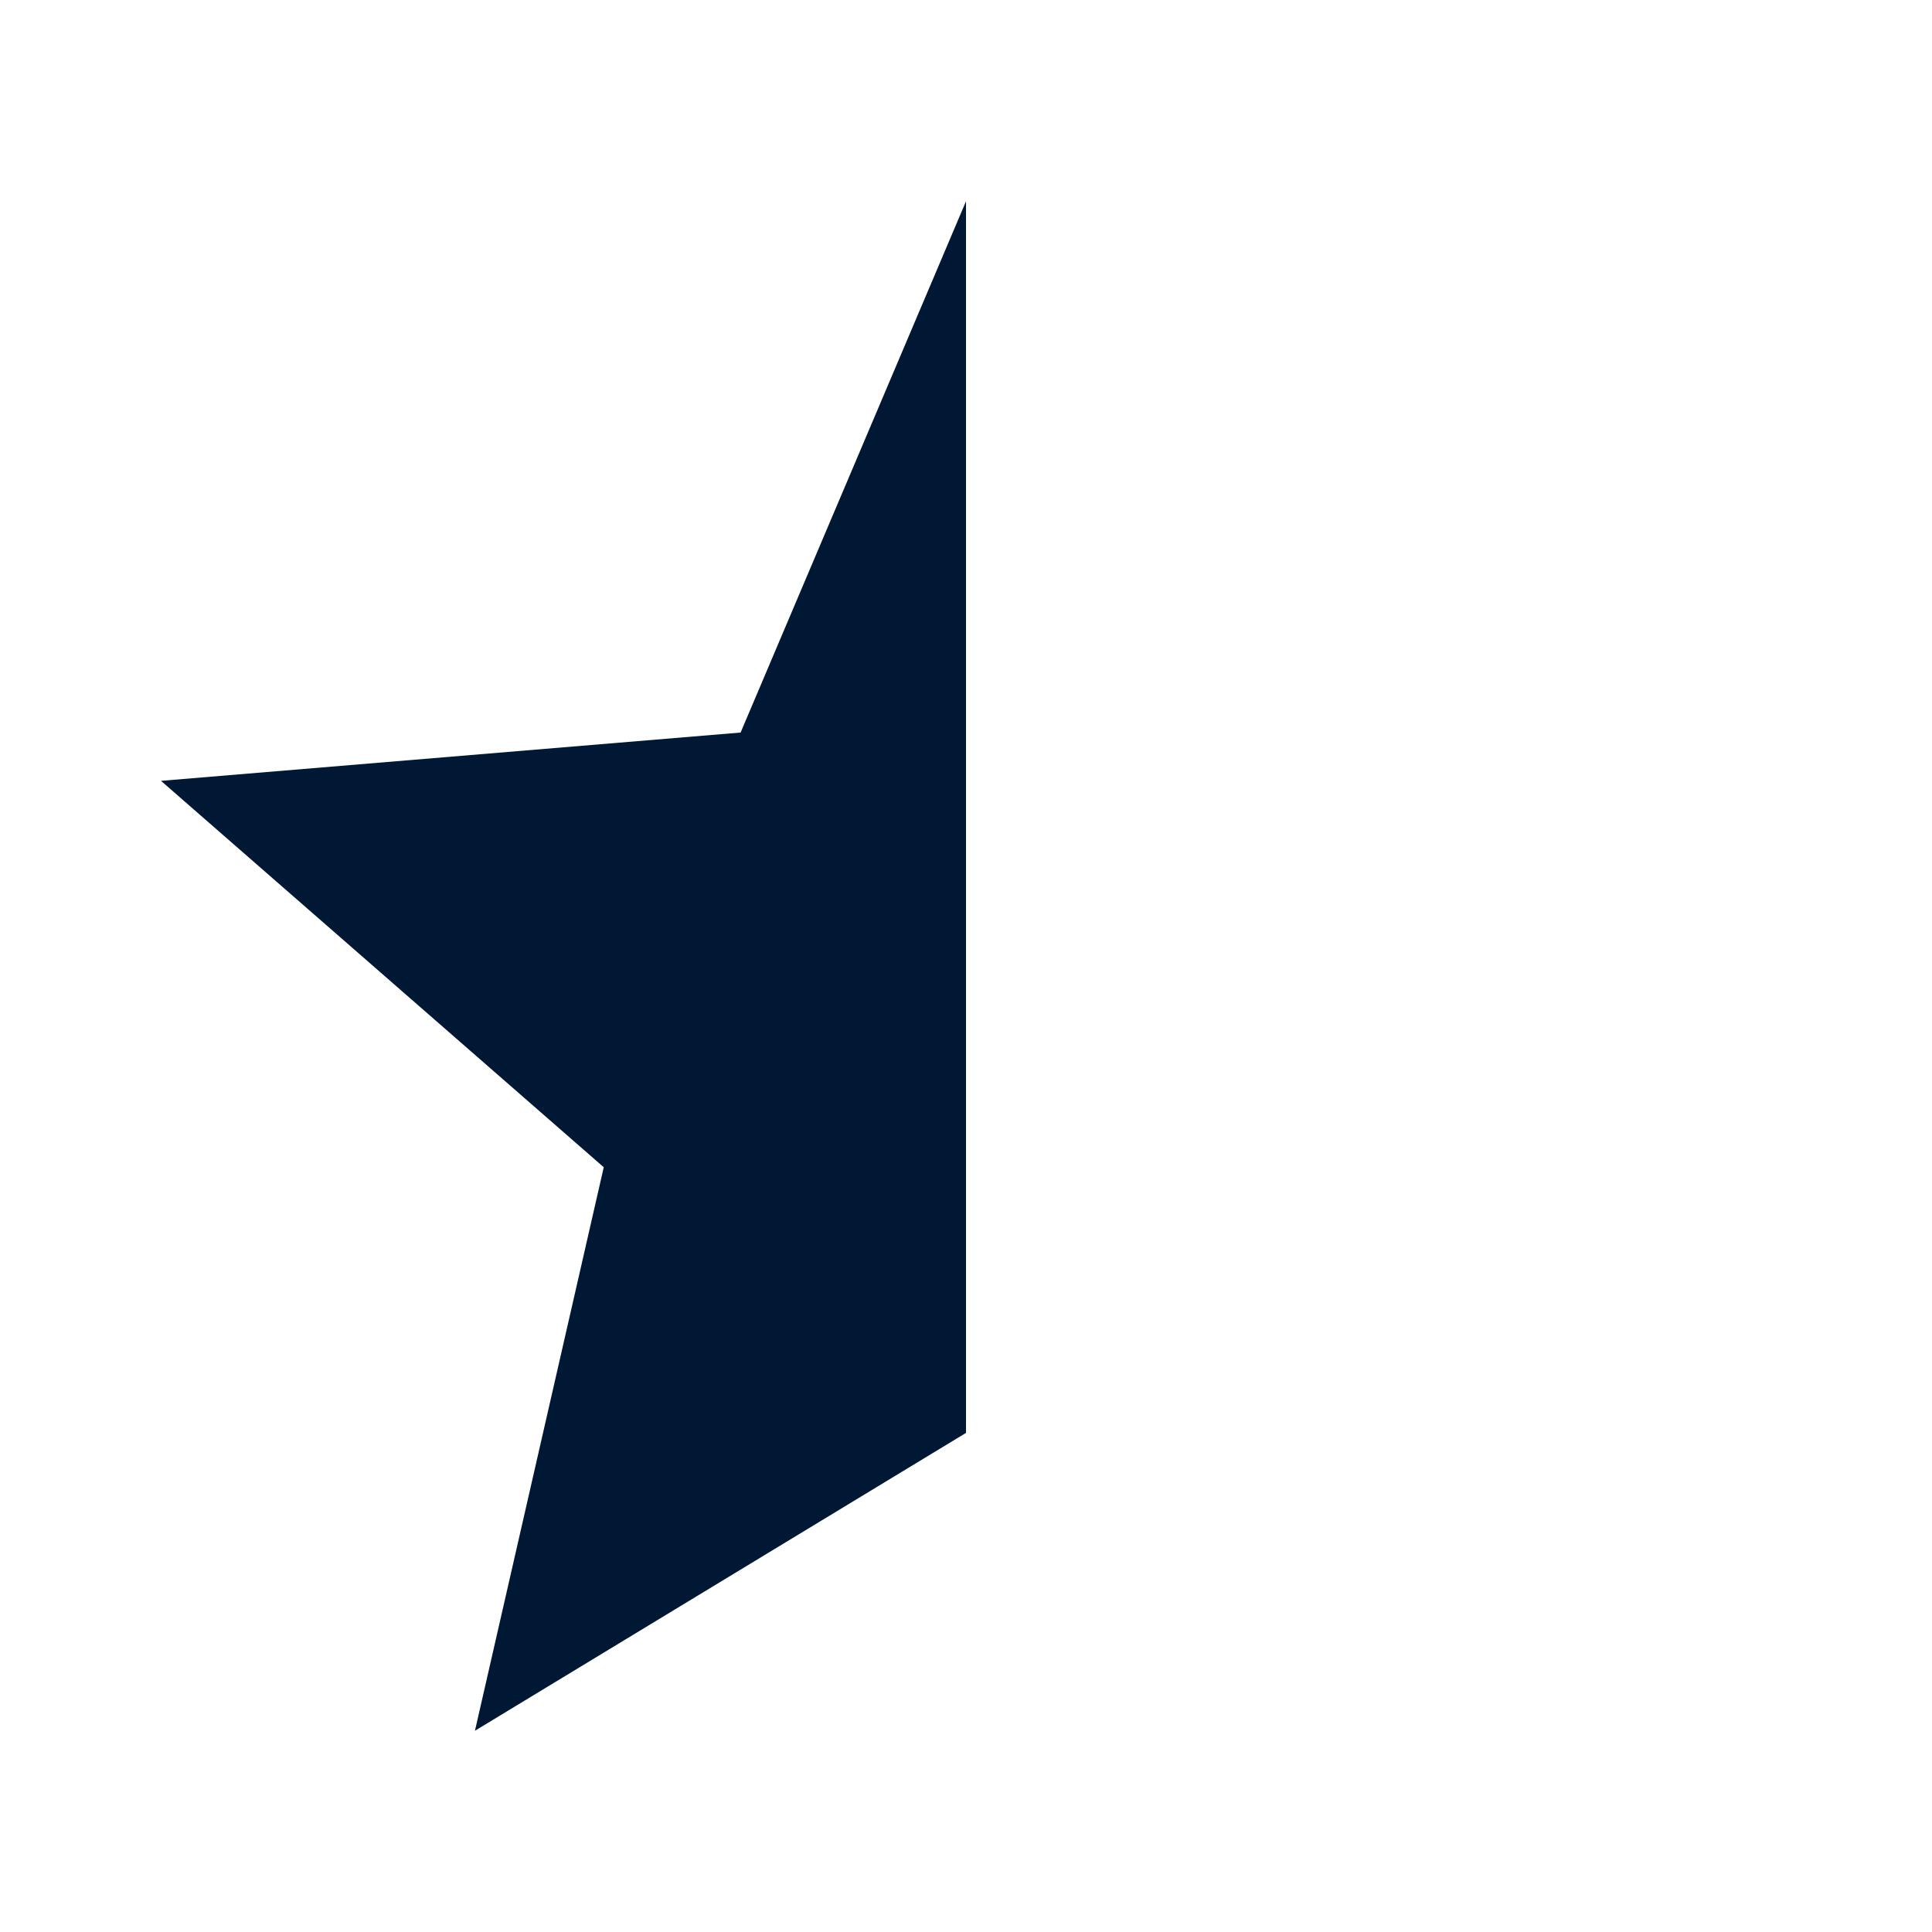
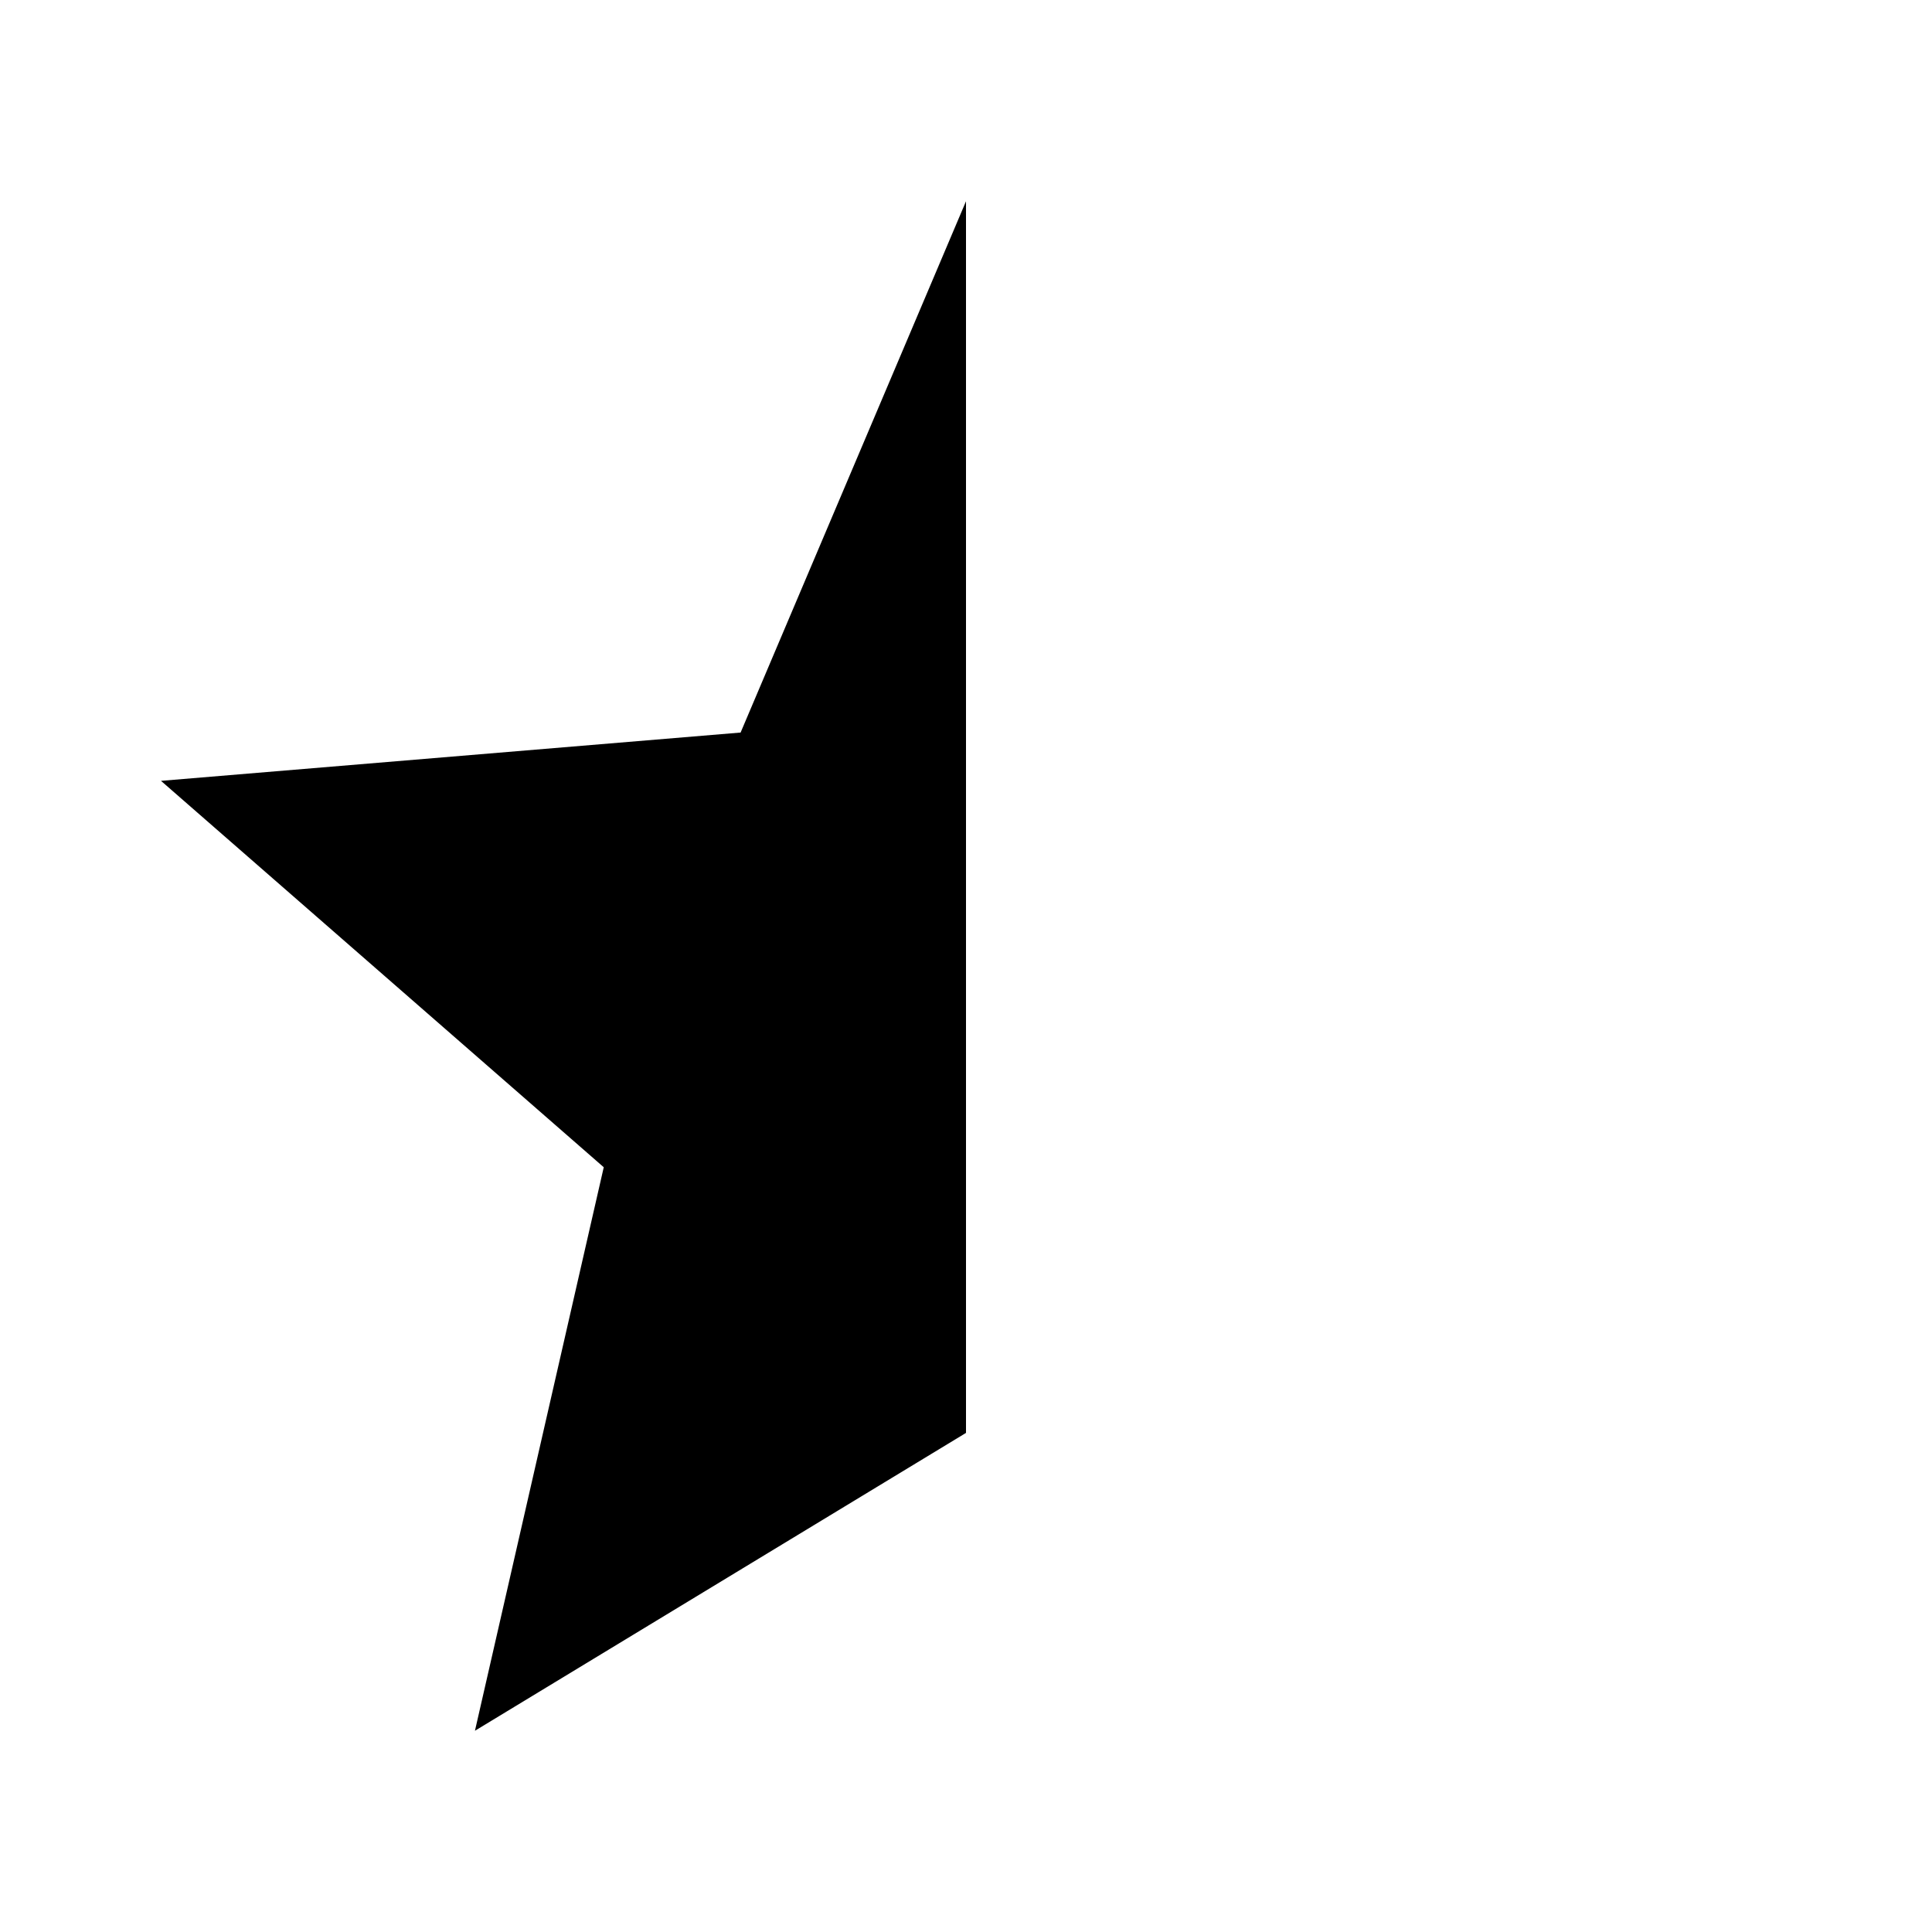
<svg xmlns="http://www.w3.org/2000/svg" version="1.1" id="Layer_1" x="0px" y="0px" viewBox="0 0 24 24" style="enable-background:new 0 0 24 24;" xml:space="preserve">
-   <style type="text/css">
- 	.st0{fill:#001833;}
- </style>
  <path class="st0" d="M12,17.8V2.5L9.2,9.1L2,9.7l5.5,4.8l-1.6,7L12,17.8z" />
</svg>
